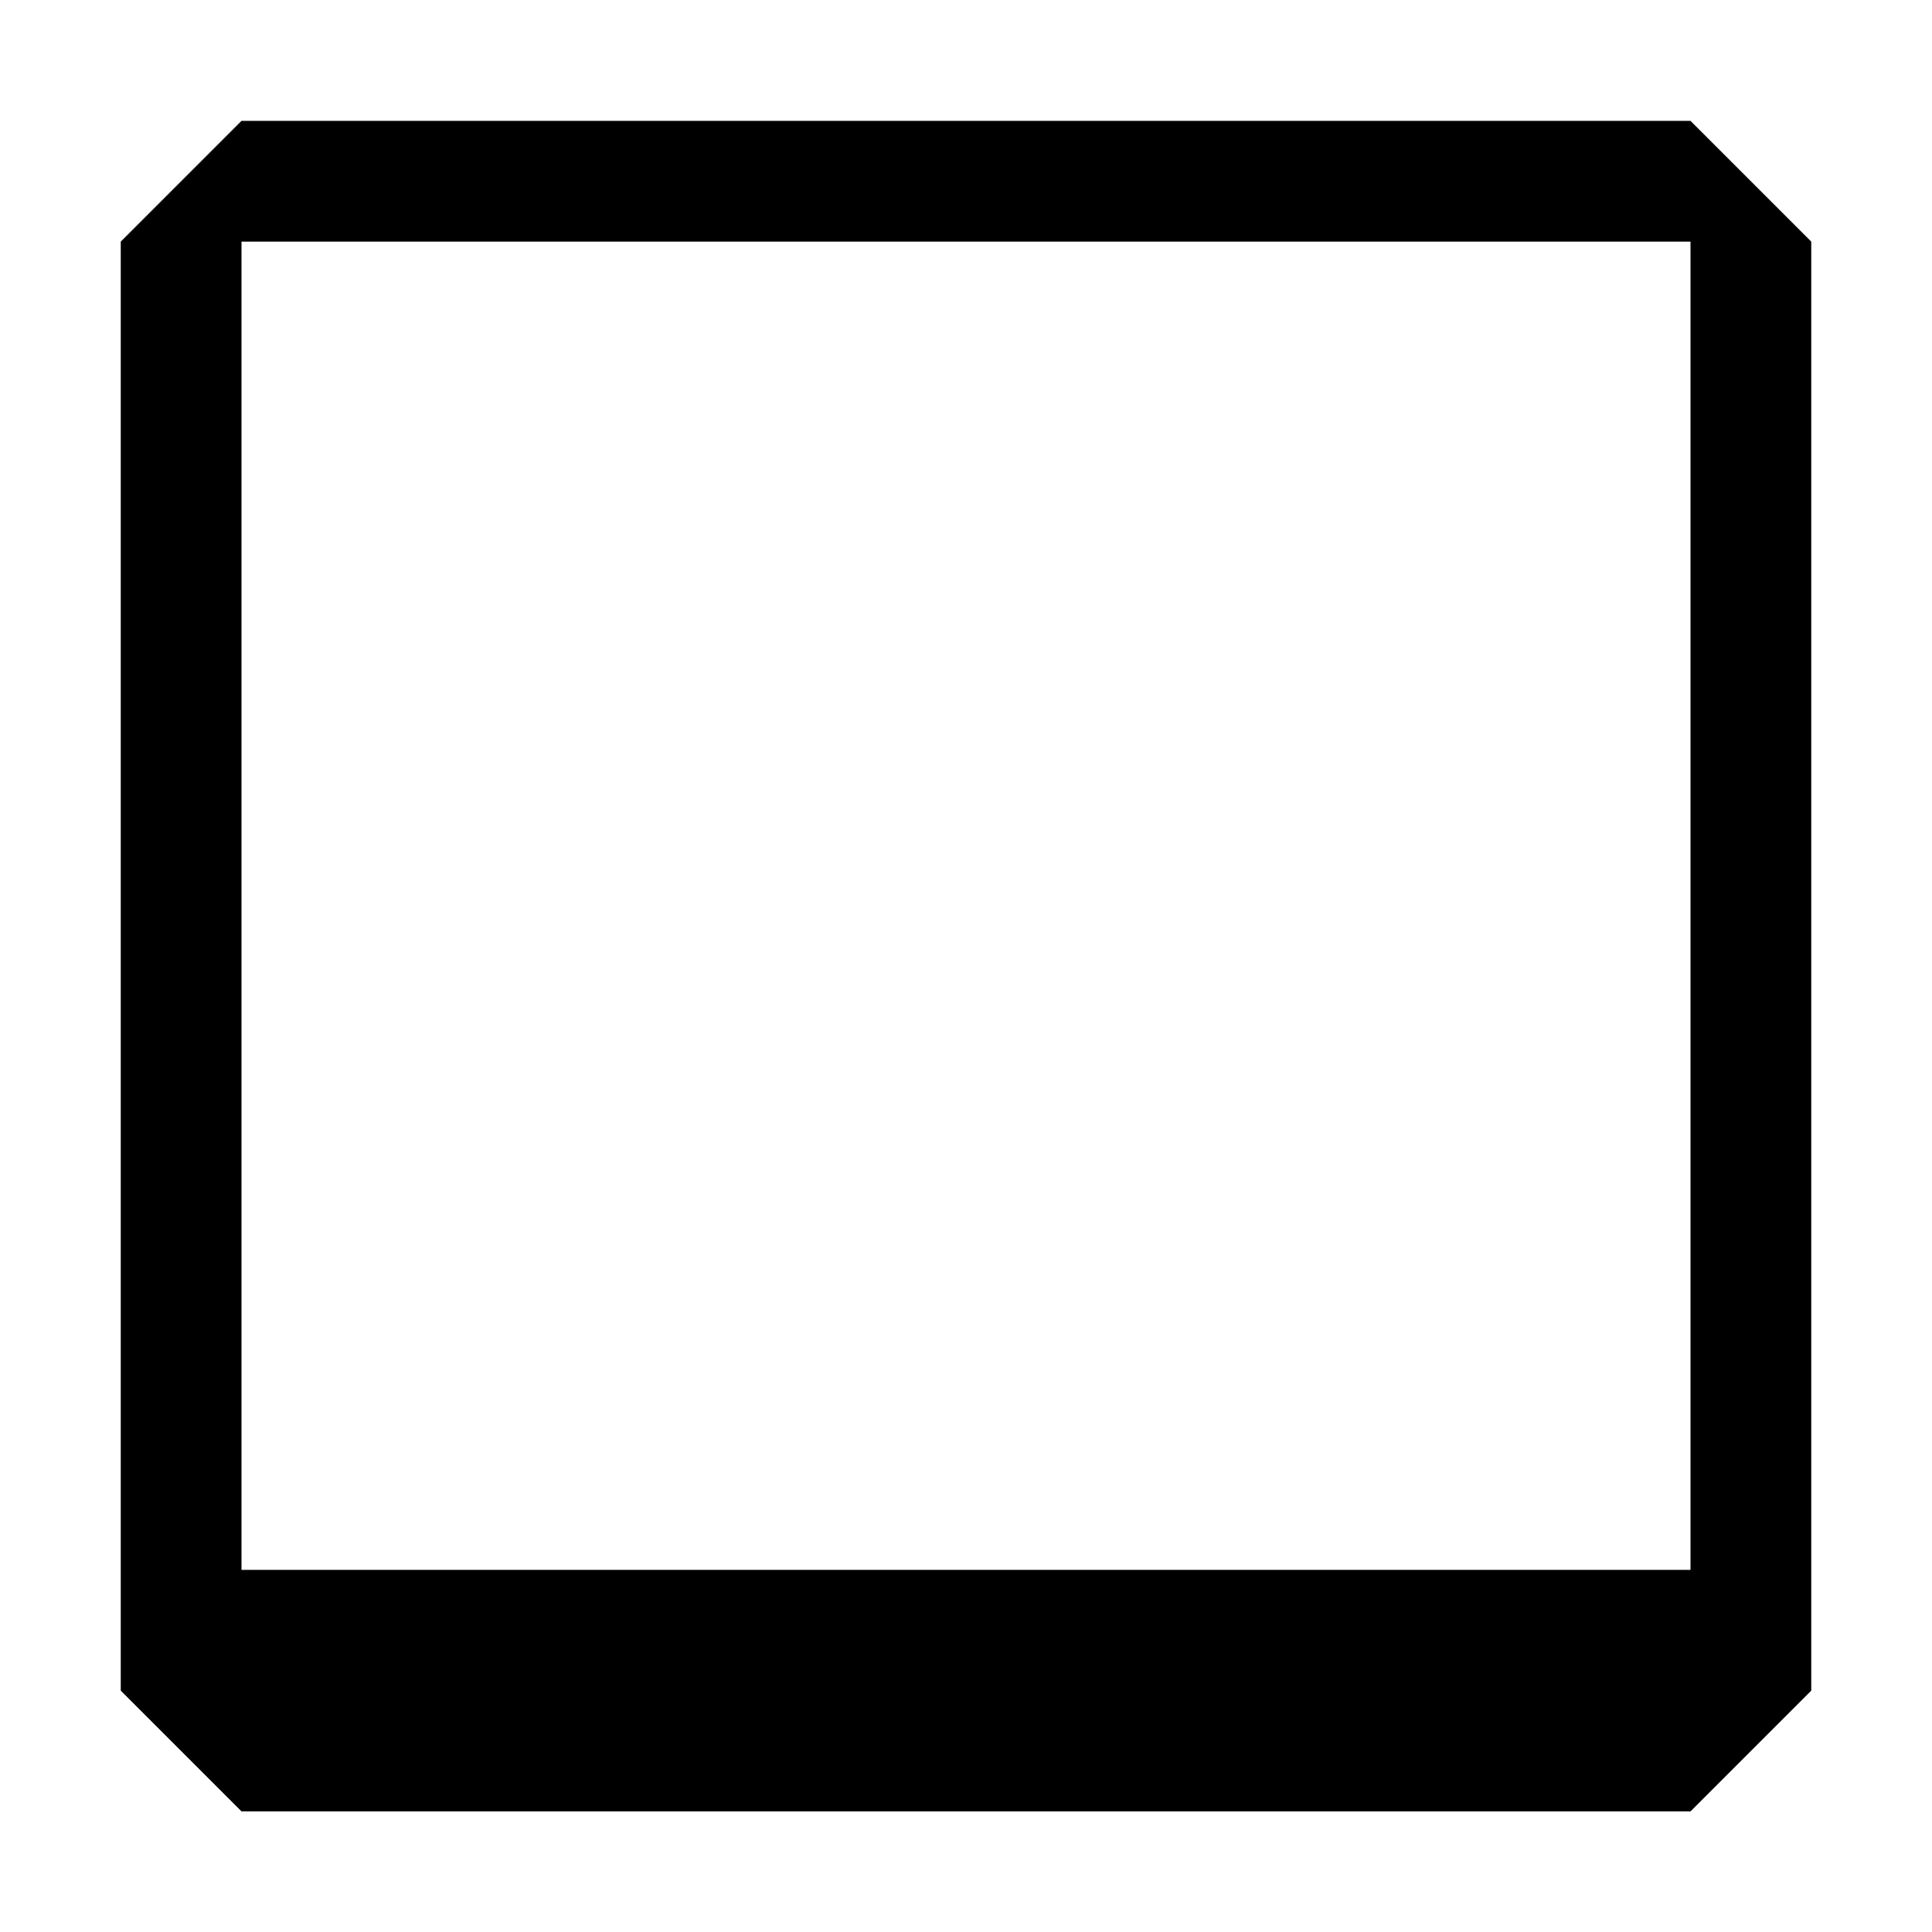
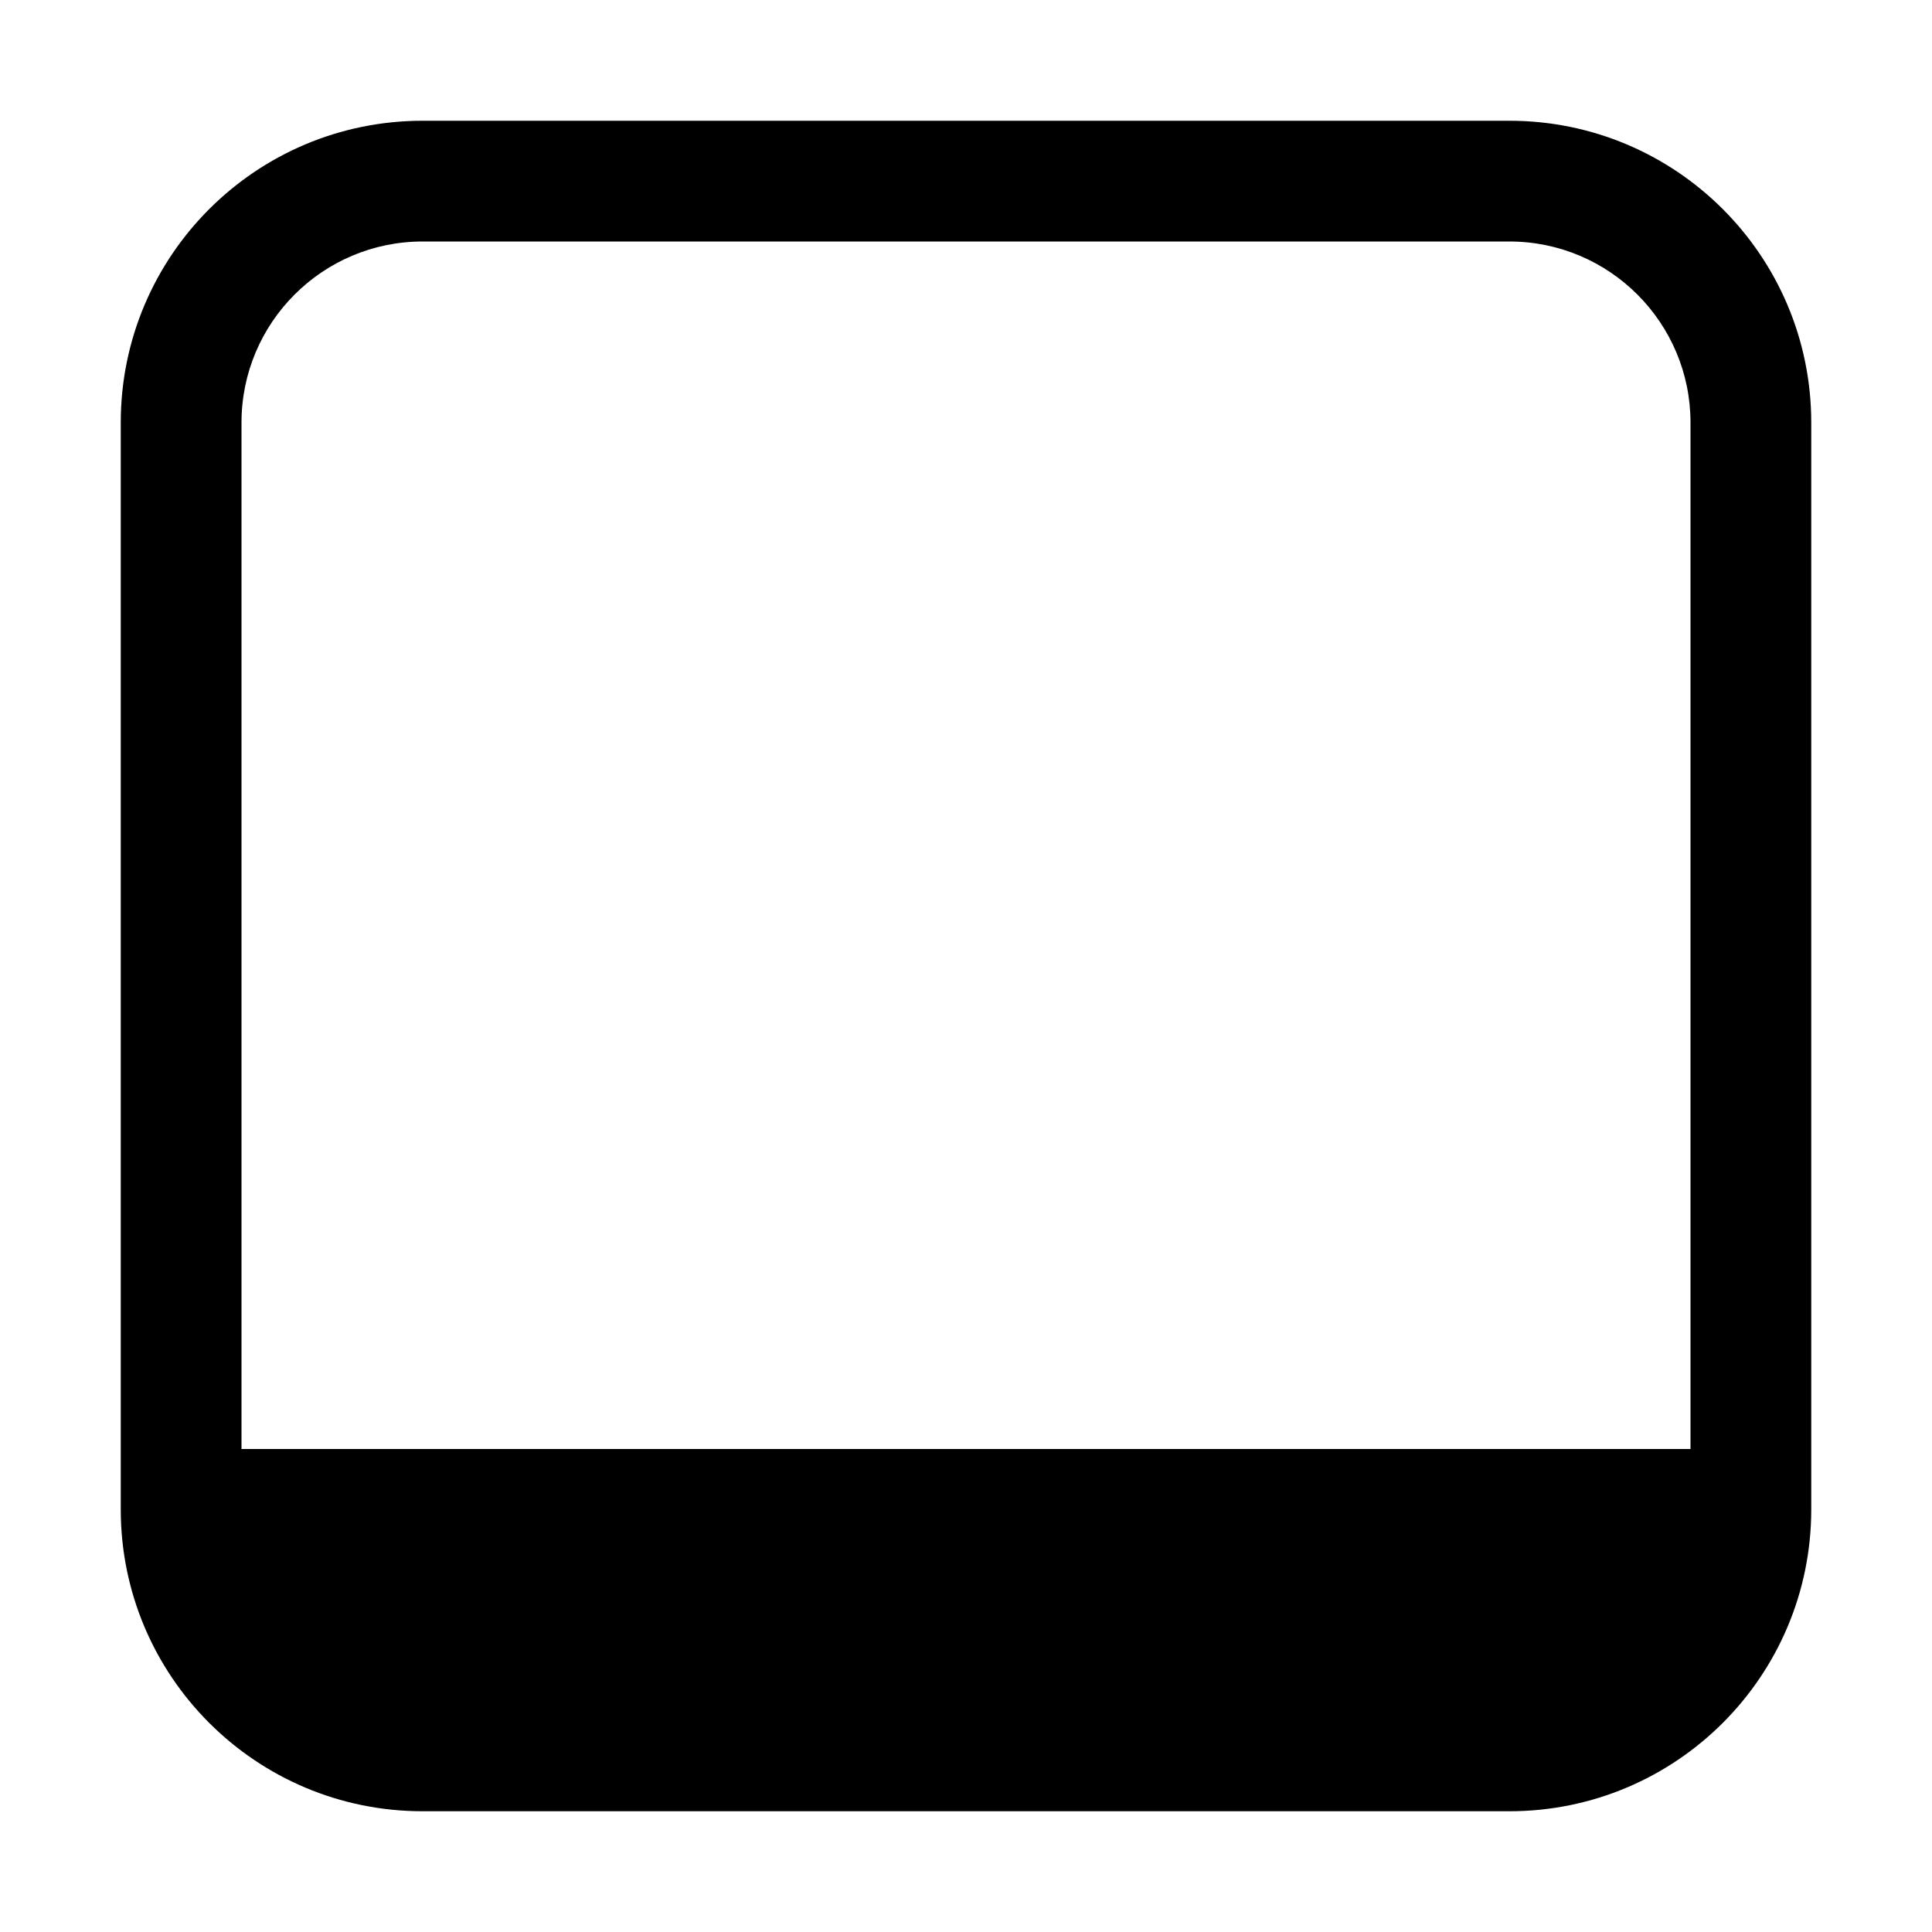
<svg xmlns="http://www.w3.org/2000/svg" width="16" height="16" viewBox="0 0 16 16" fill="currentColor">
-   <path fill-rule="evenodd" clip-rule="evenodd" d="M2 1.001L1 2.001V14.001L2 15.001H14L15 14.001V2.001L14 1.001H2ZM2 13.001V2.001H14V13.001H2Z" />
+   <path d="M1 3.5V12.5C1 13.881 2.119 15 3.5 15H12.5C13.881 15 15 13.881 15 12.5V3.5C15 2.119 13.881 1 12.5 1H3.5C2.119 1 1 2.119 1 3.5ZM14 12H2V3.5C2 2.672 2.672 2 3.5 2H12.5C13.328 2 14 2.672 14 3.5V12Z" />
</svg>
